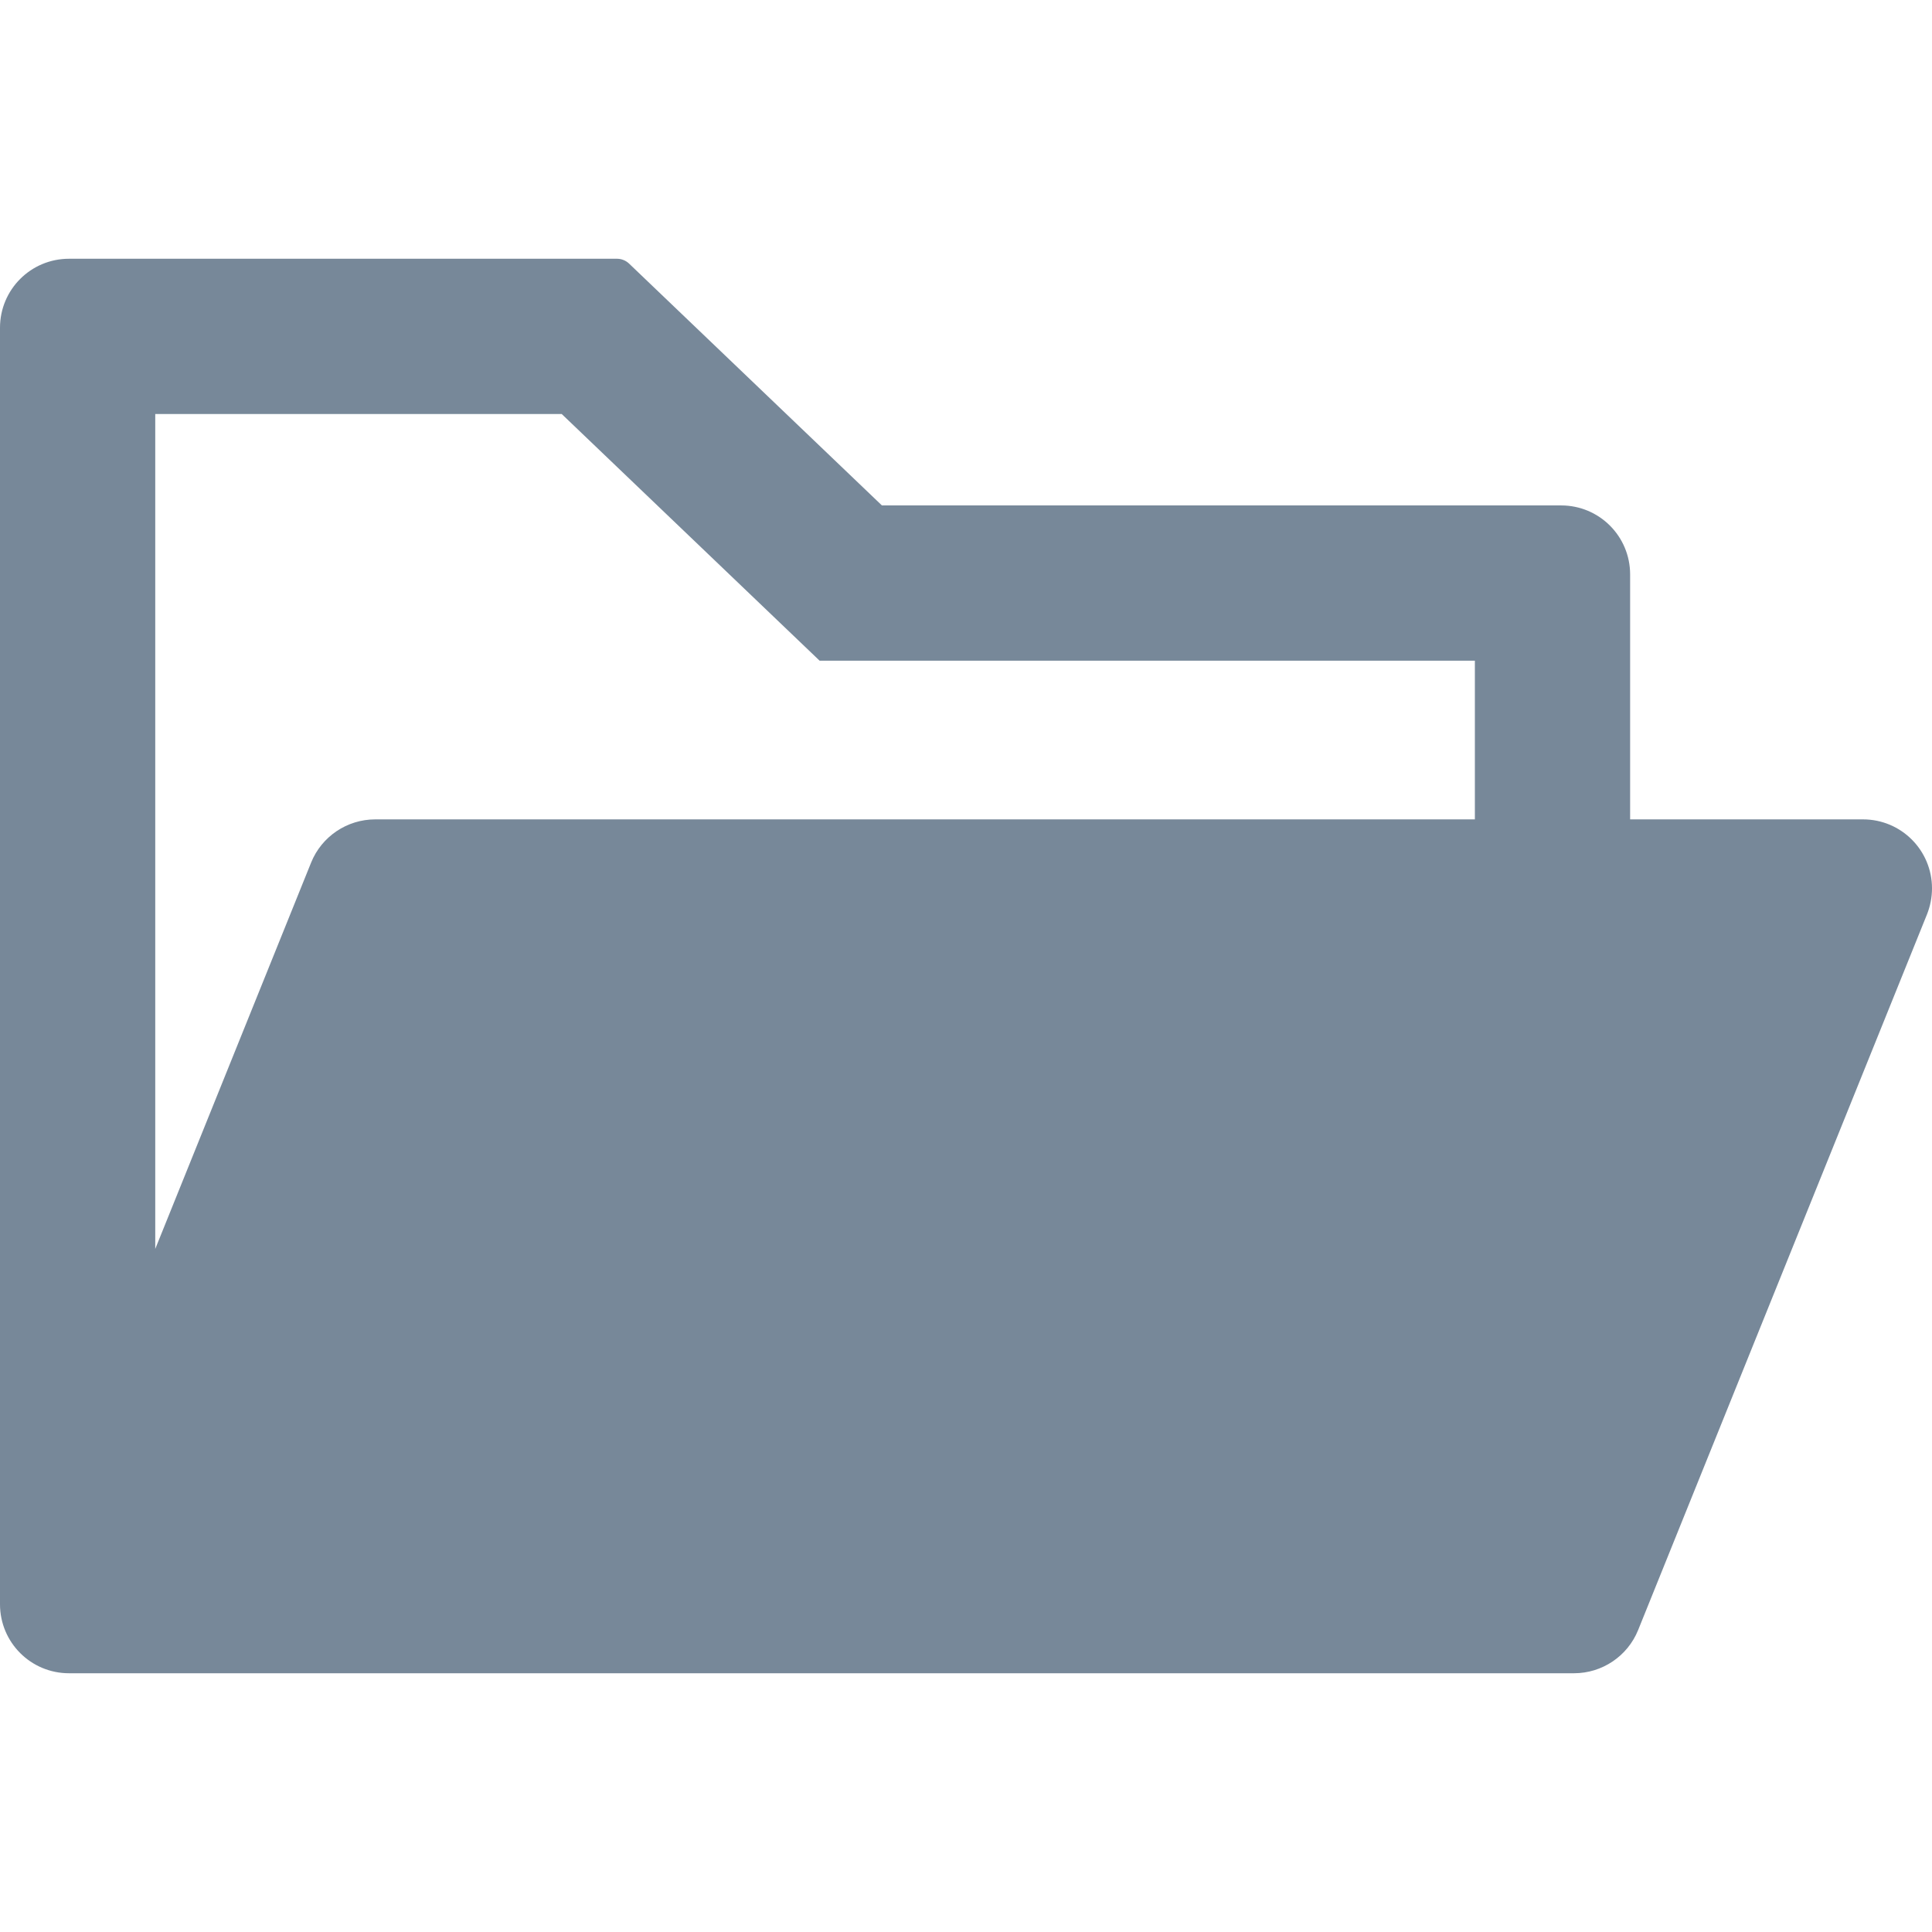
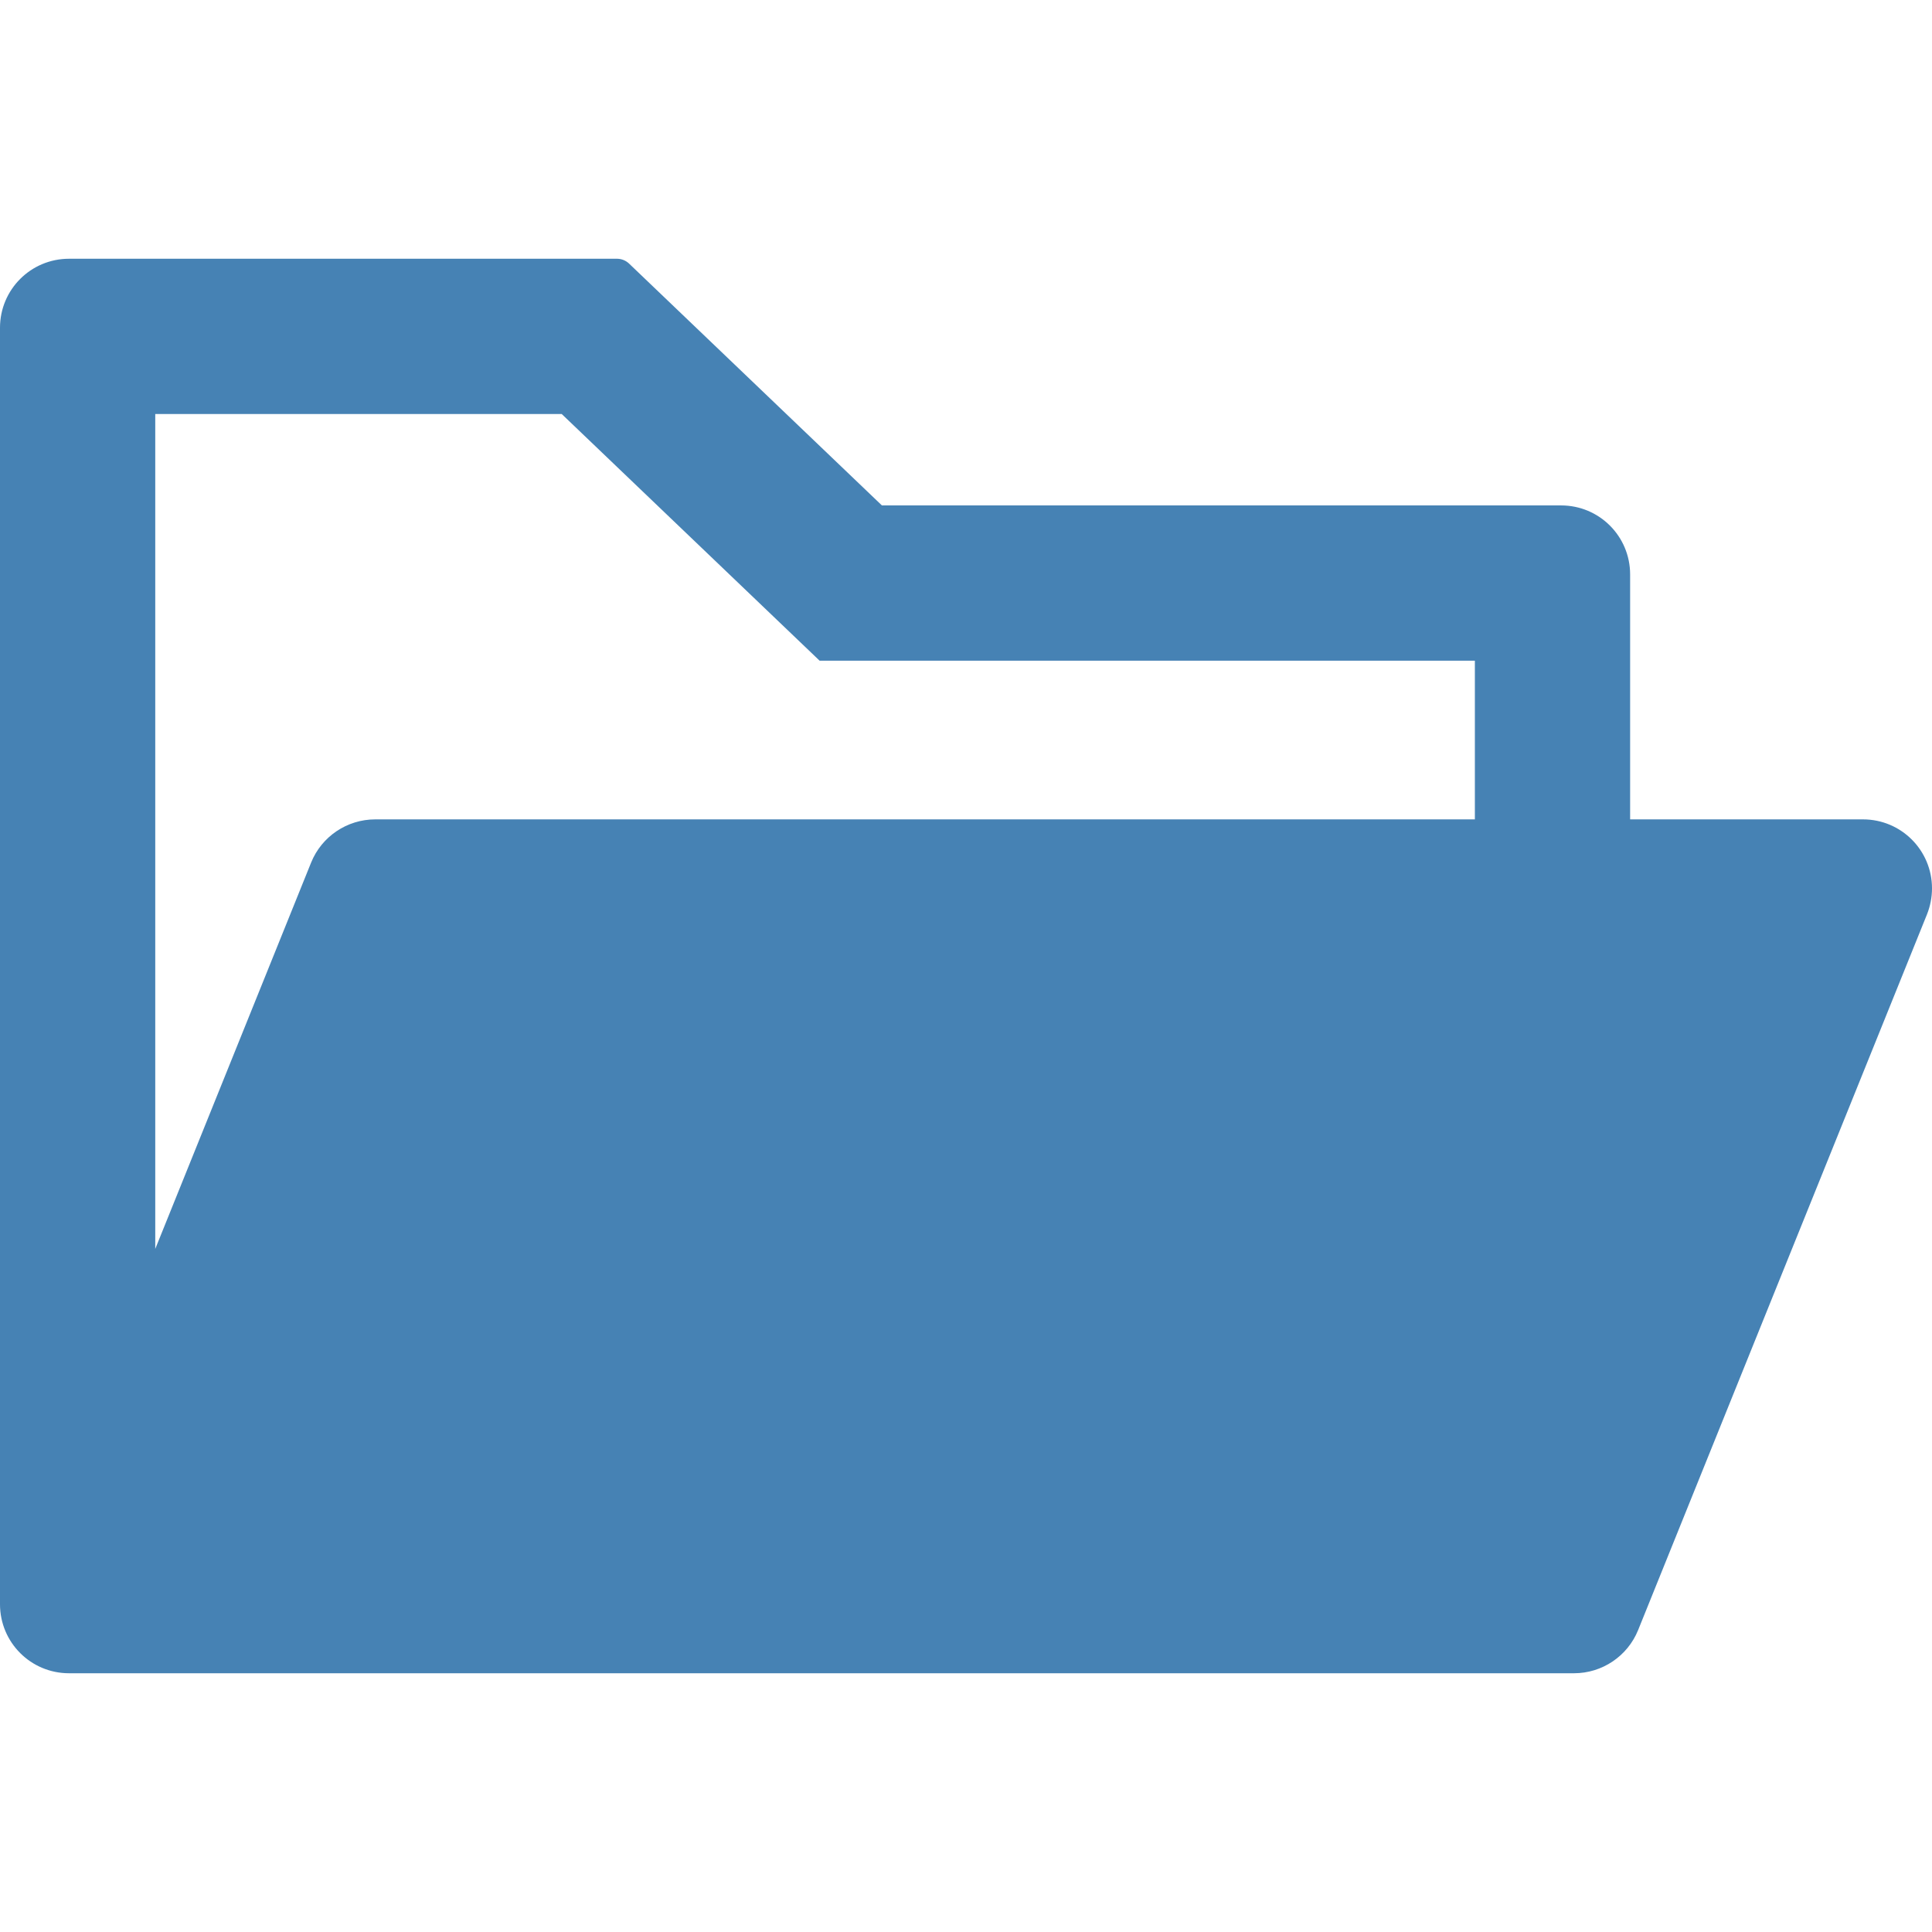
- <svg xmlns="http://www.w3.org/2000/svg" viewBox="64 64 896 896" focusable="false" class="" data-icon="folder-open" width="1em" height="1em" fill="#778899" aria-hidden="true">
+ <svg xmlns="http://www.w3.org/2000/svg" viewBox="64 64 896 896" focusable="false" class="" data-icon="folder-open" width="18px" height="18px" fill="#4682B4" aria-hidden="true">
  <path d="M928 444H820V330.4c0-17.7-14.3-32-32-32H473L355.7 186.2a8.15 8.15 0 00-5.5-2.2H96c-17.7 0-32 14.3-32 32v592c0 17.7 14.3 32 32 32h698c13 0 24.8-7.9 29.7-20l134-332c1.5-3.8 2.3-7.9 2.3-12 0-17.7-14.3-32-32-32zm-180 0H238c-13 0-24.8 7.9-29.7 20L136 643.2V256h188.5l119.6 114.4H748V444z" />
</svg>
